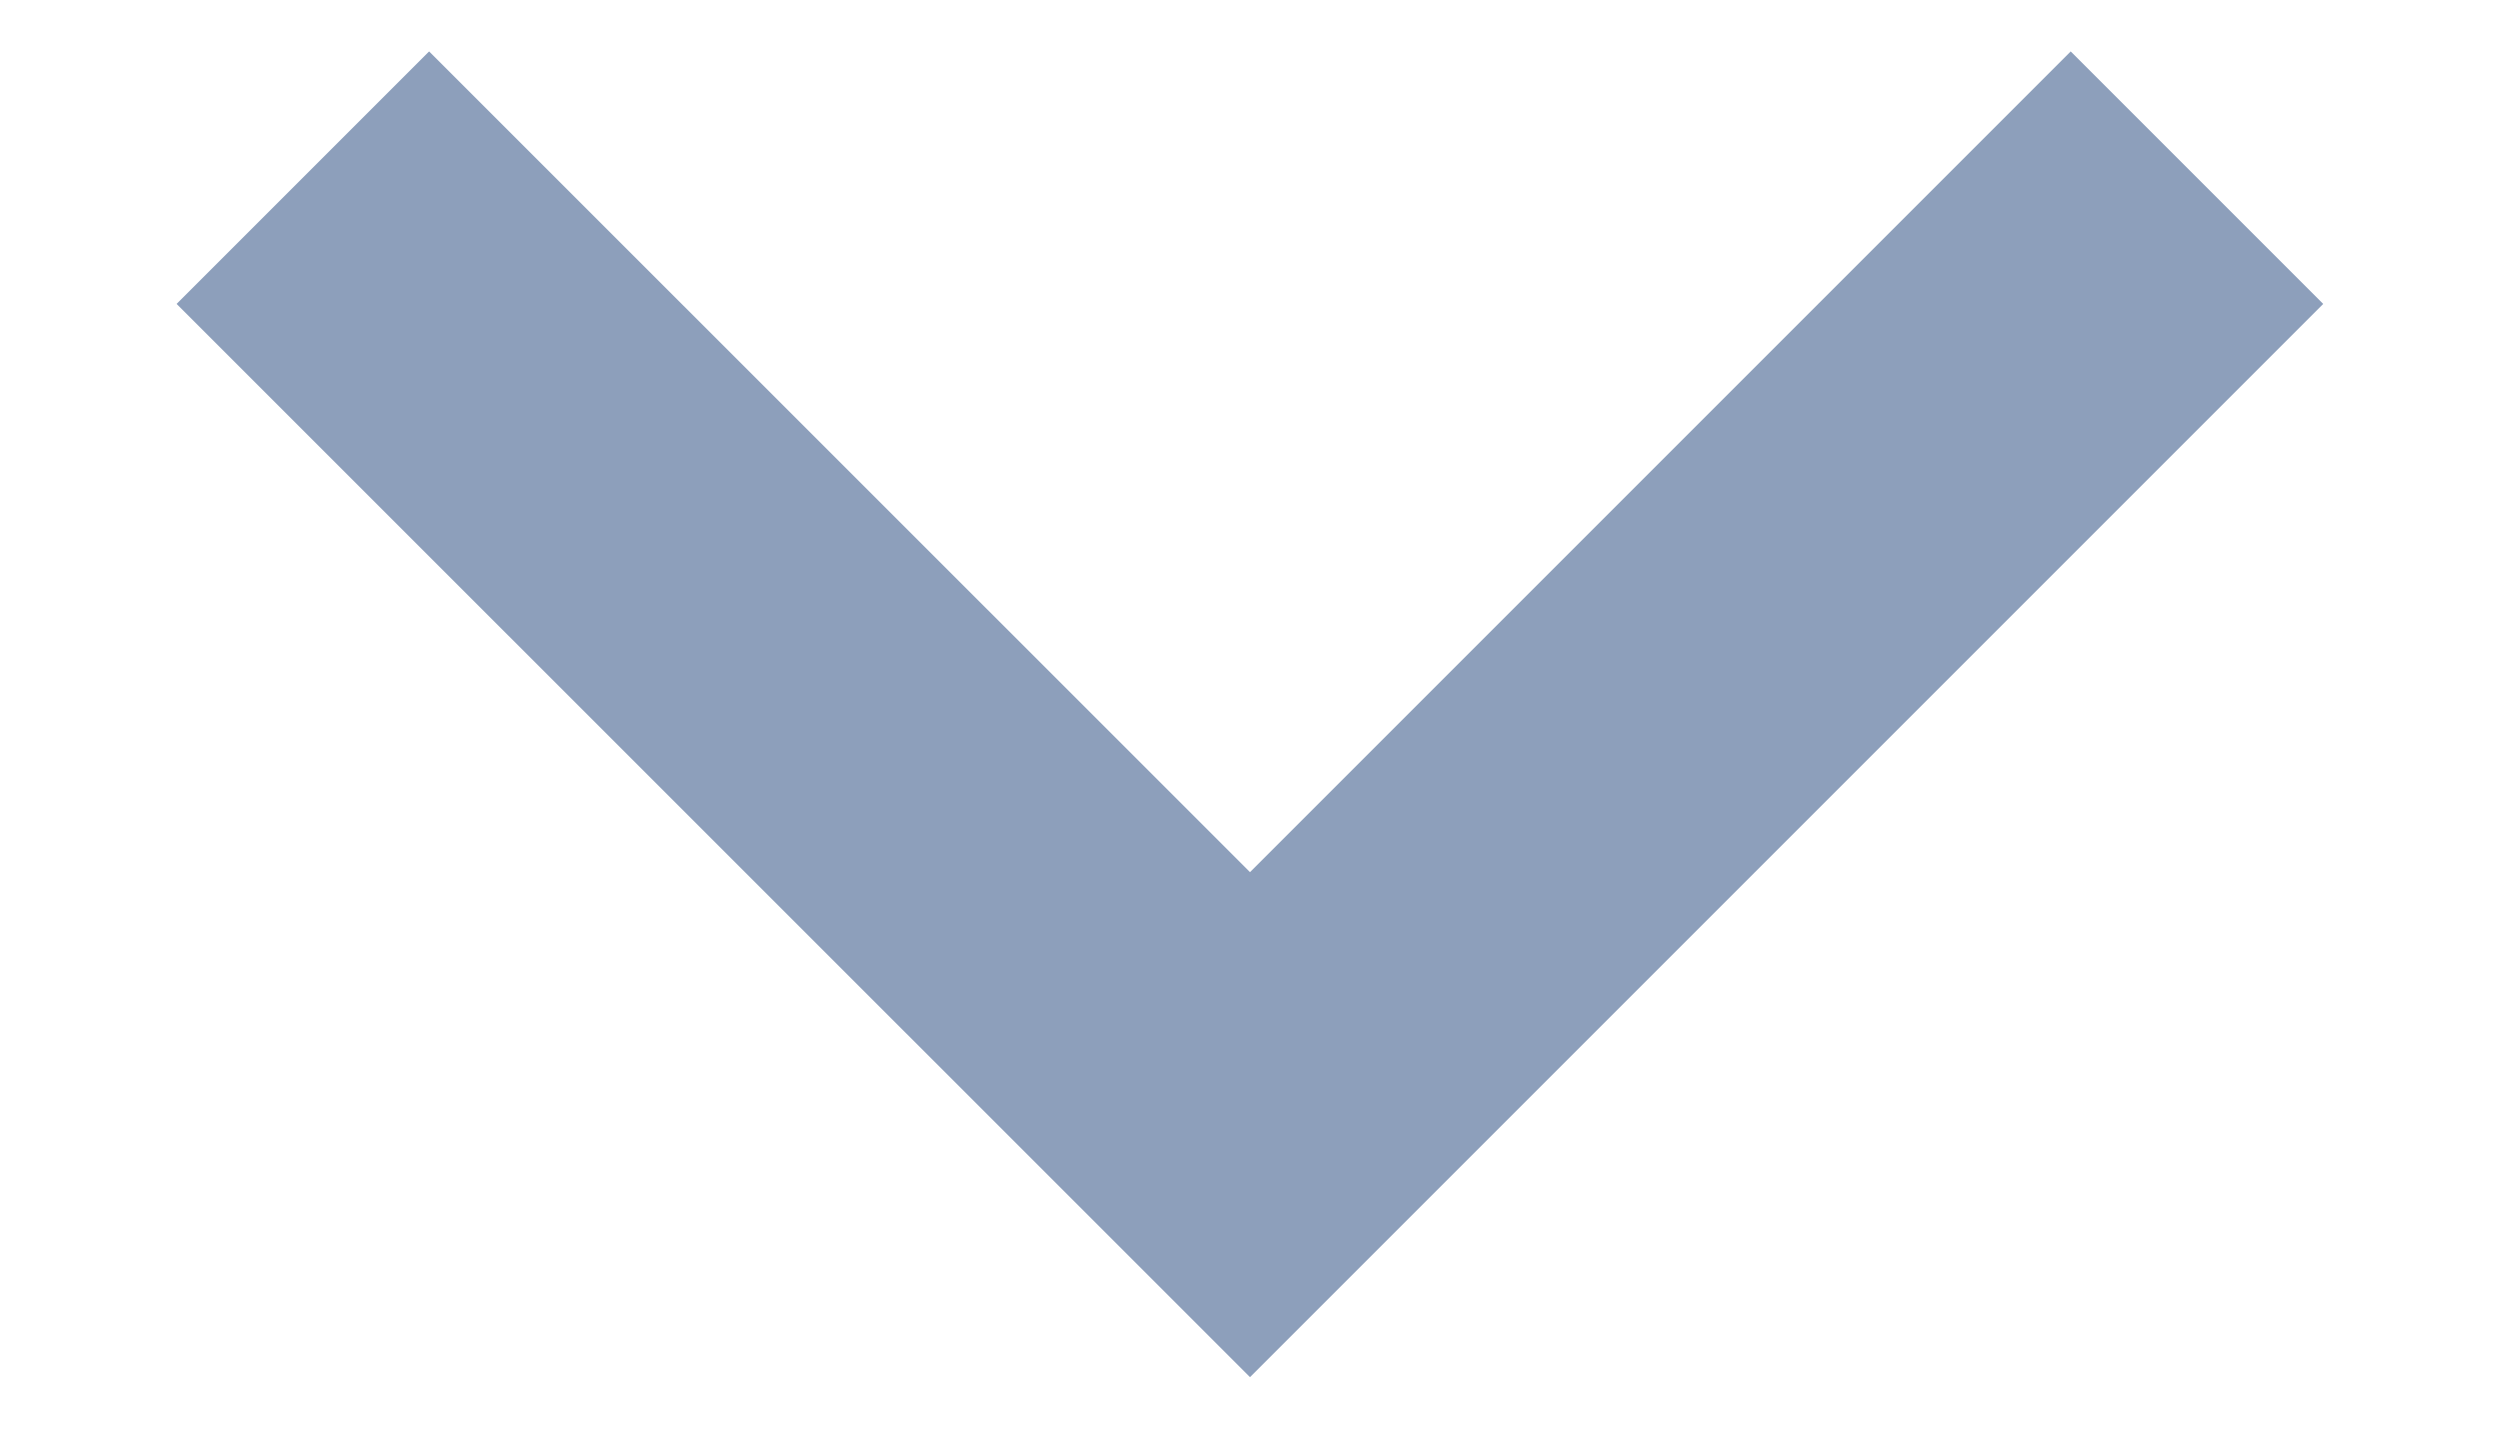
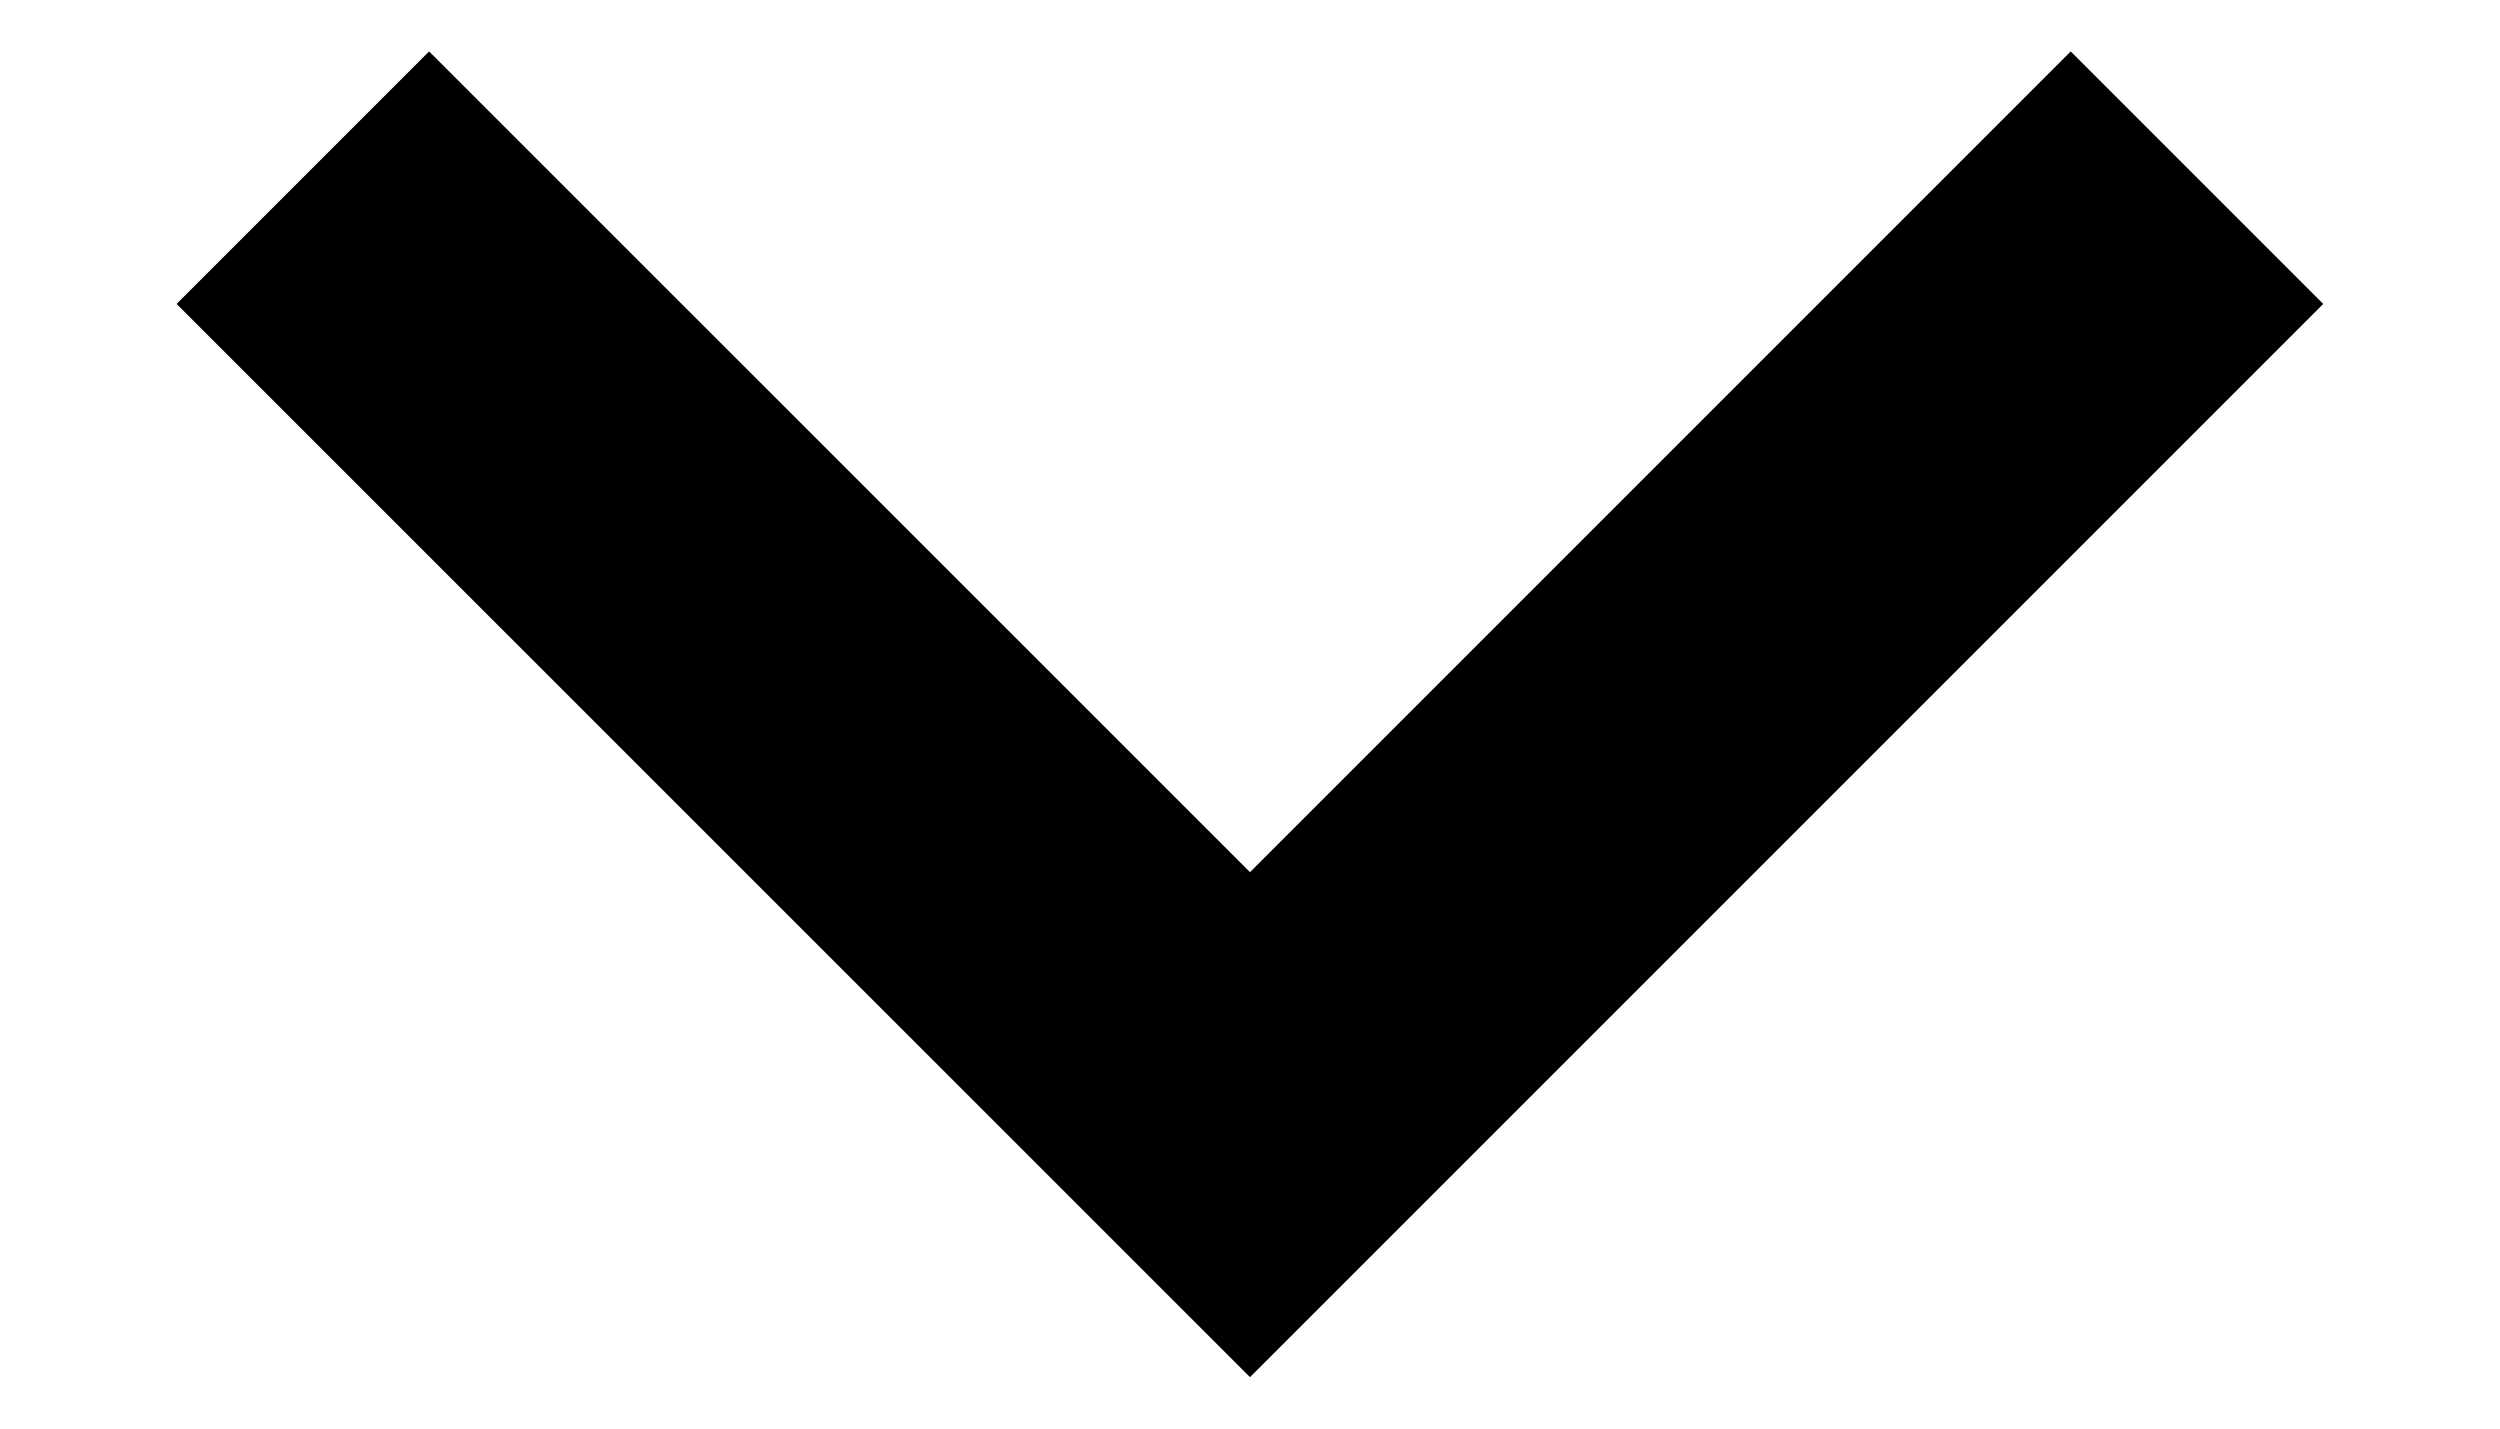
<svg xmlns="http://www.w3.org/2000/svg" width="14" height="8" viewBox="0 0 14 8" fill="none">
-   <path d="M0.989 1.702L7 7.712L13.01 1.702L11.596 0.288L7 4.884L2.403 0.288L0.989 1.702Z" fill="#8D9FBB" />
+   <path d="M0.989 1.702L7 7.712L13.01 1.702L11.596 0.288L7 4.884L2.403 0.288L0.989 1.702Z" fill="currentColor" />
</svg>
